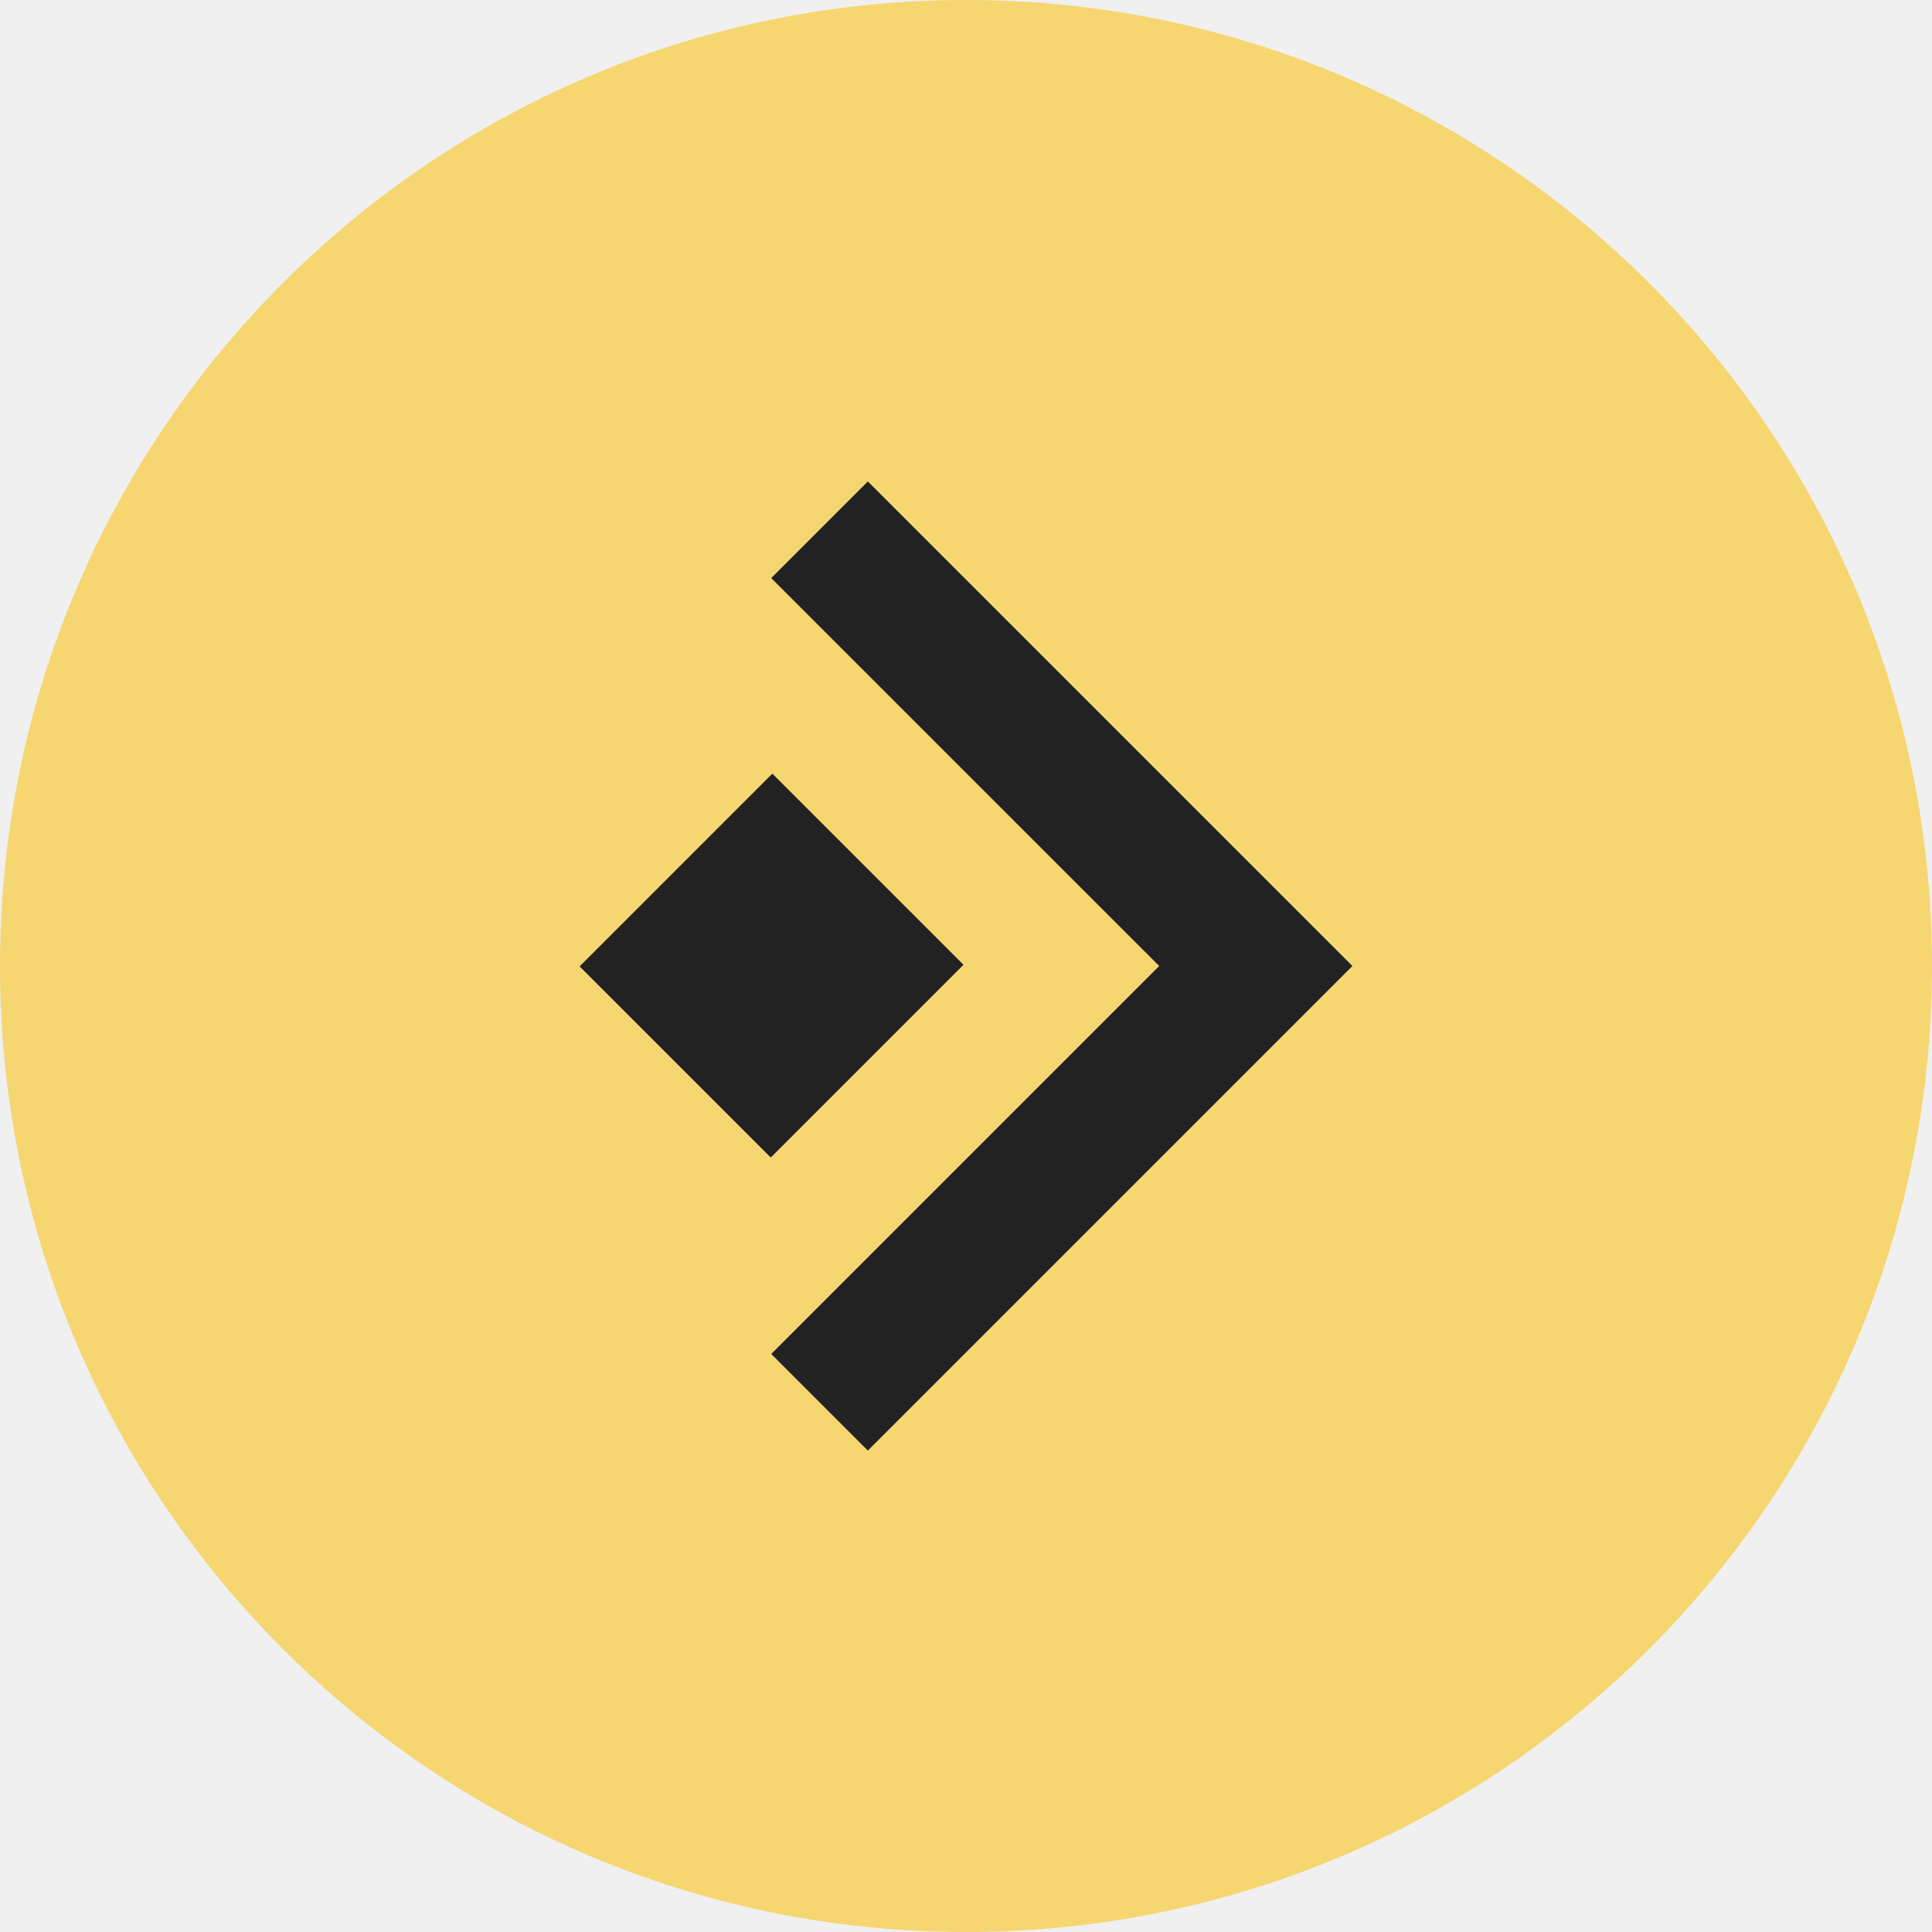
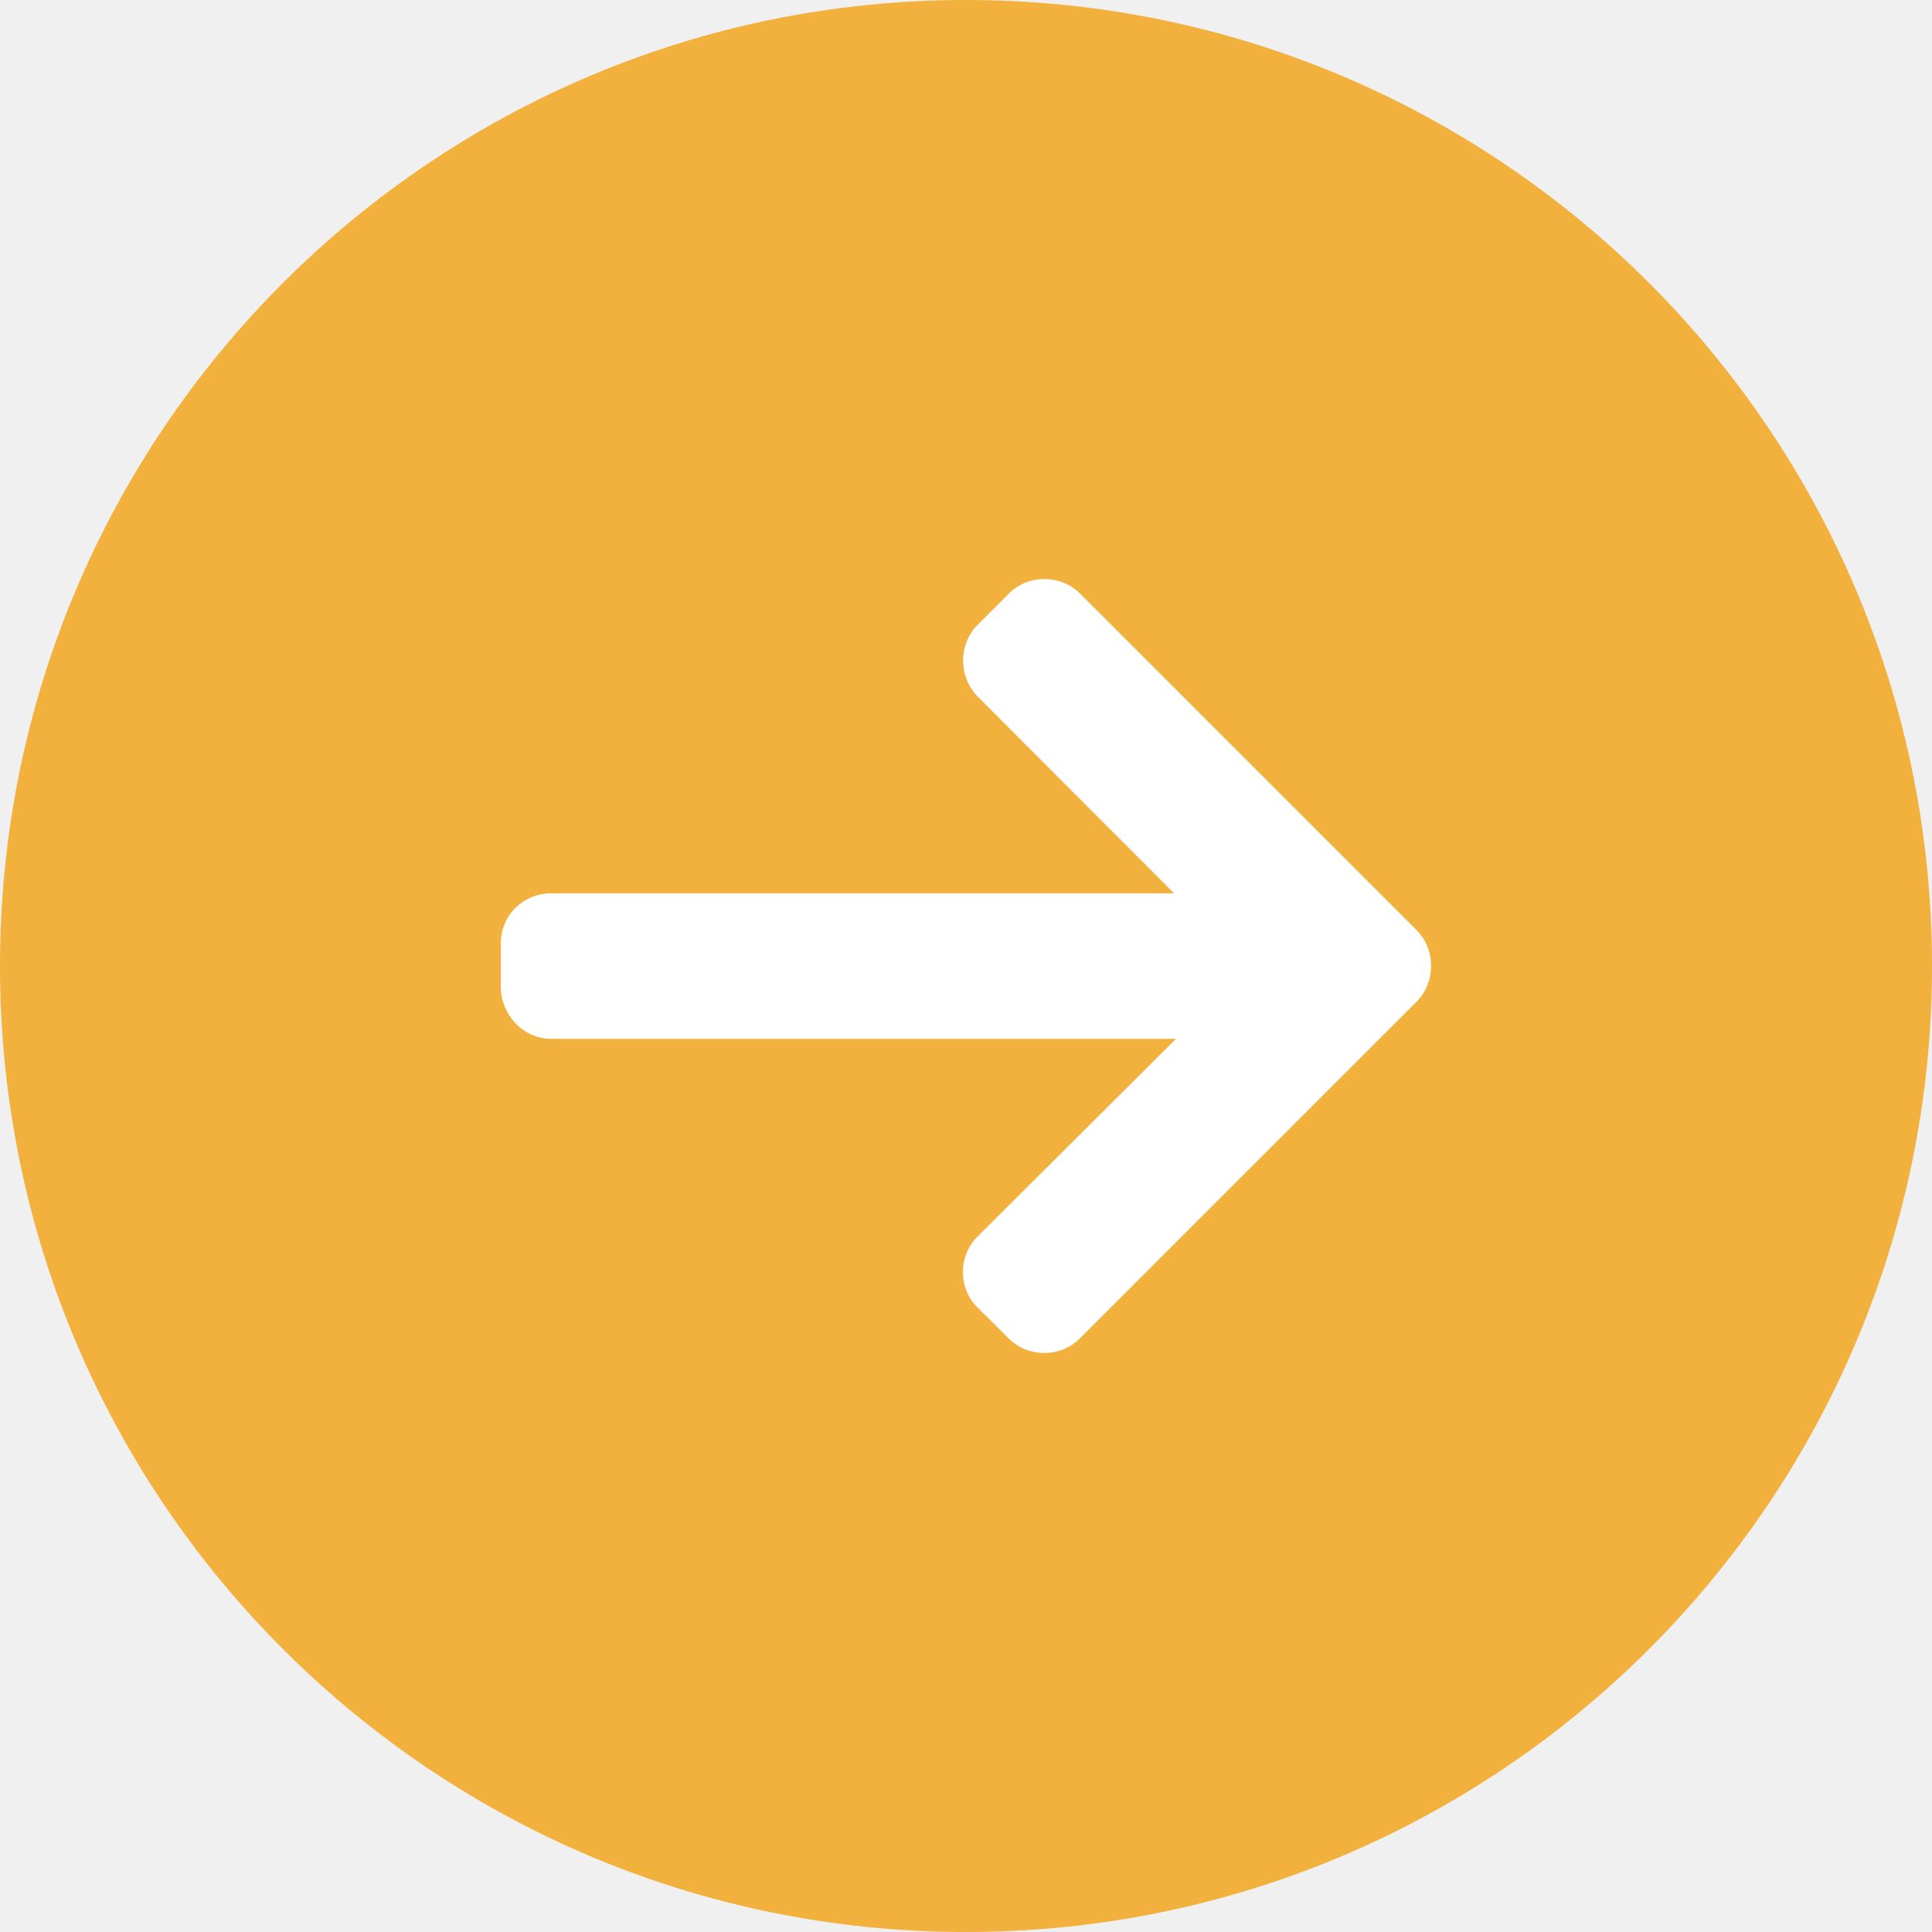
- <svg xmlns="http://www.w3.org/2000/svg" viewBox="0 0 1000 1000">
-   <defs>
-     <style>.cls-1{fill:#f6d671;}.cls-2{fill:#222;}</style>
-   </defs>
-   <g id="Layer_2" data-name="Layer 2">
-     <g id="Layer_1-2" data-name="Layer 1">
-       <circle class="cls-1" cx="500" cy="500" r="500" />
-       <path class="cls-2" d="M700,500,449.19,750.81l-50-50L600,500,399.18,299.2l50-50ZM399.77,400.43,300,500.21l98.93,98.93,99.78-99.78Z" />
+ <svg xmlns="http://www.w3.org/2000/svg" version="1.1" id="Layer_1" x="0px" y="0px" viewBox="0 0 1000 1000" style="enable-background:new 0 0 1000 1000;" xml:space="preserve">
+   <style type="text/css">
+ 	.st0{fill:#F2B03D;}
+ 	.st1{fill:#FFFFFF;}
+ </style>
+   <circle class="st0" cx="500" cy="500" r="500" />
+   <g>
+     <g>
+       <path class="st1" d="M733.1,481.3L559.2,307.4c-5-5-11.6-7.7-18.6-7.7c-7.1,0-13.7,2.7-18.6,7.7l-15.8,15.8    c-5,5-7.7,11.6-7.7,18.6c0,7.1,2.7,13.9,7.7,18.9l101.5,101.7H285.2c-14.5,0-26,11.4-26,25.9v22.3c0,14.5,11.5,27.1,26,27.1h323.5    L506.1,639.9c-5,5-7.7,11.4-7.7,18.5c0,7.1,2.7,13.6,7.7,18.5l15.8,15.7c5,5,11.6,7.7,18.6,7.7c7.1,0,13.7-2.7,18.6-7.7    l173.9-173.9c5-5,7.7-11.6,7.7-18.7C740.8,492.9,738.1,486.3,733.1,481.3z" />
    </g>
  </g>
</svg>
